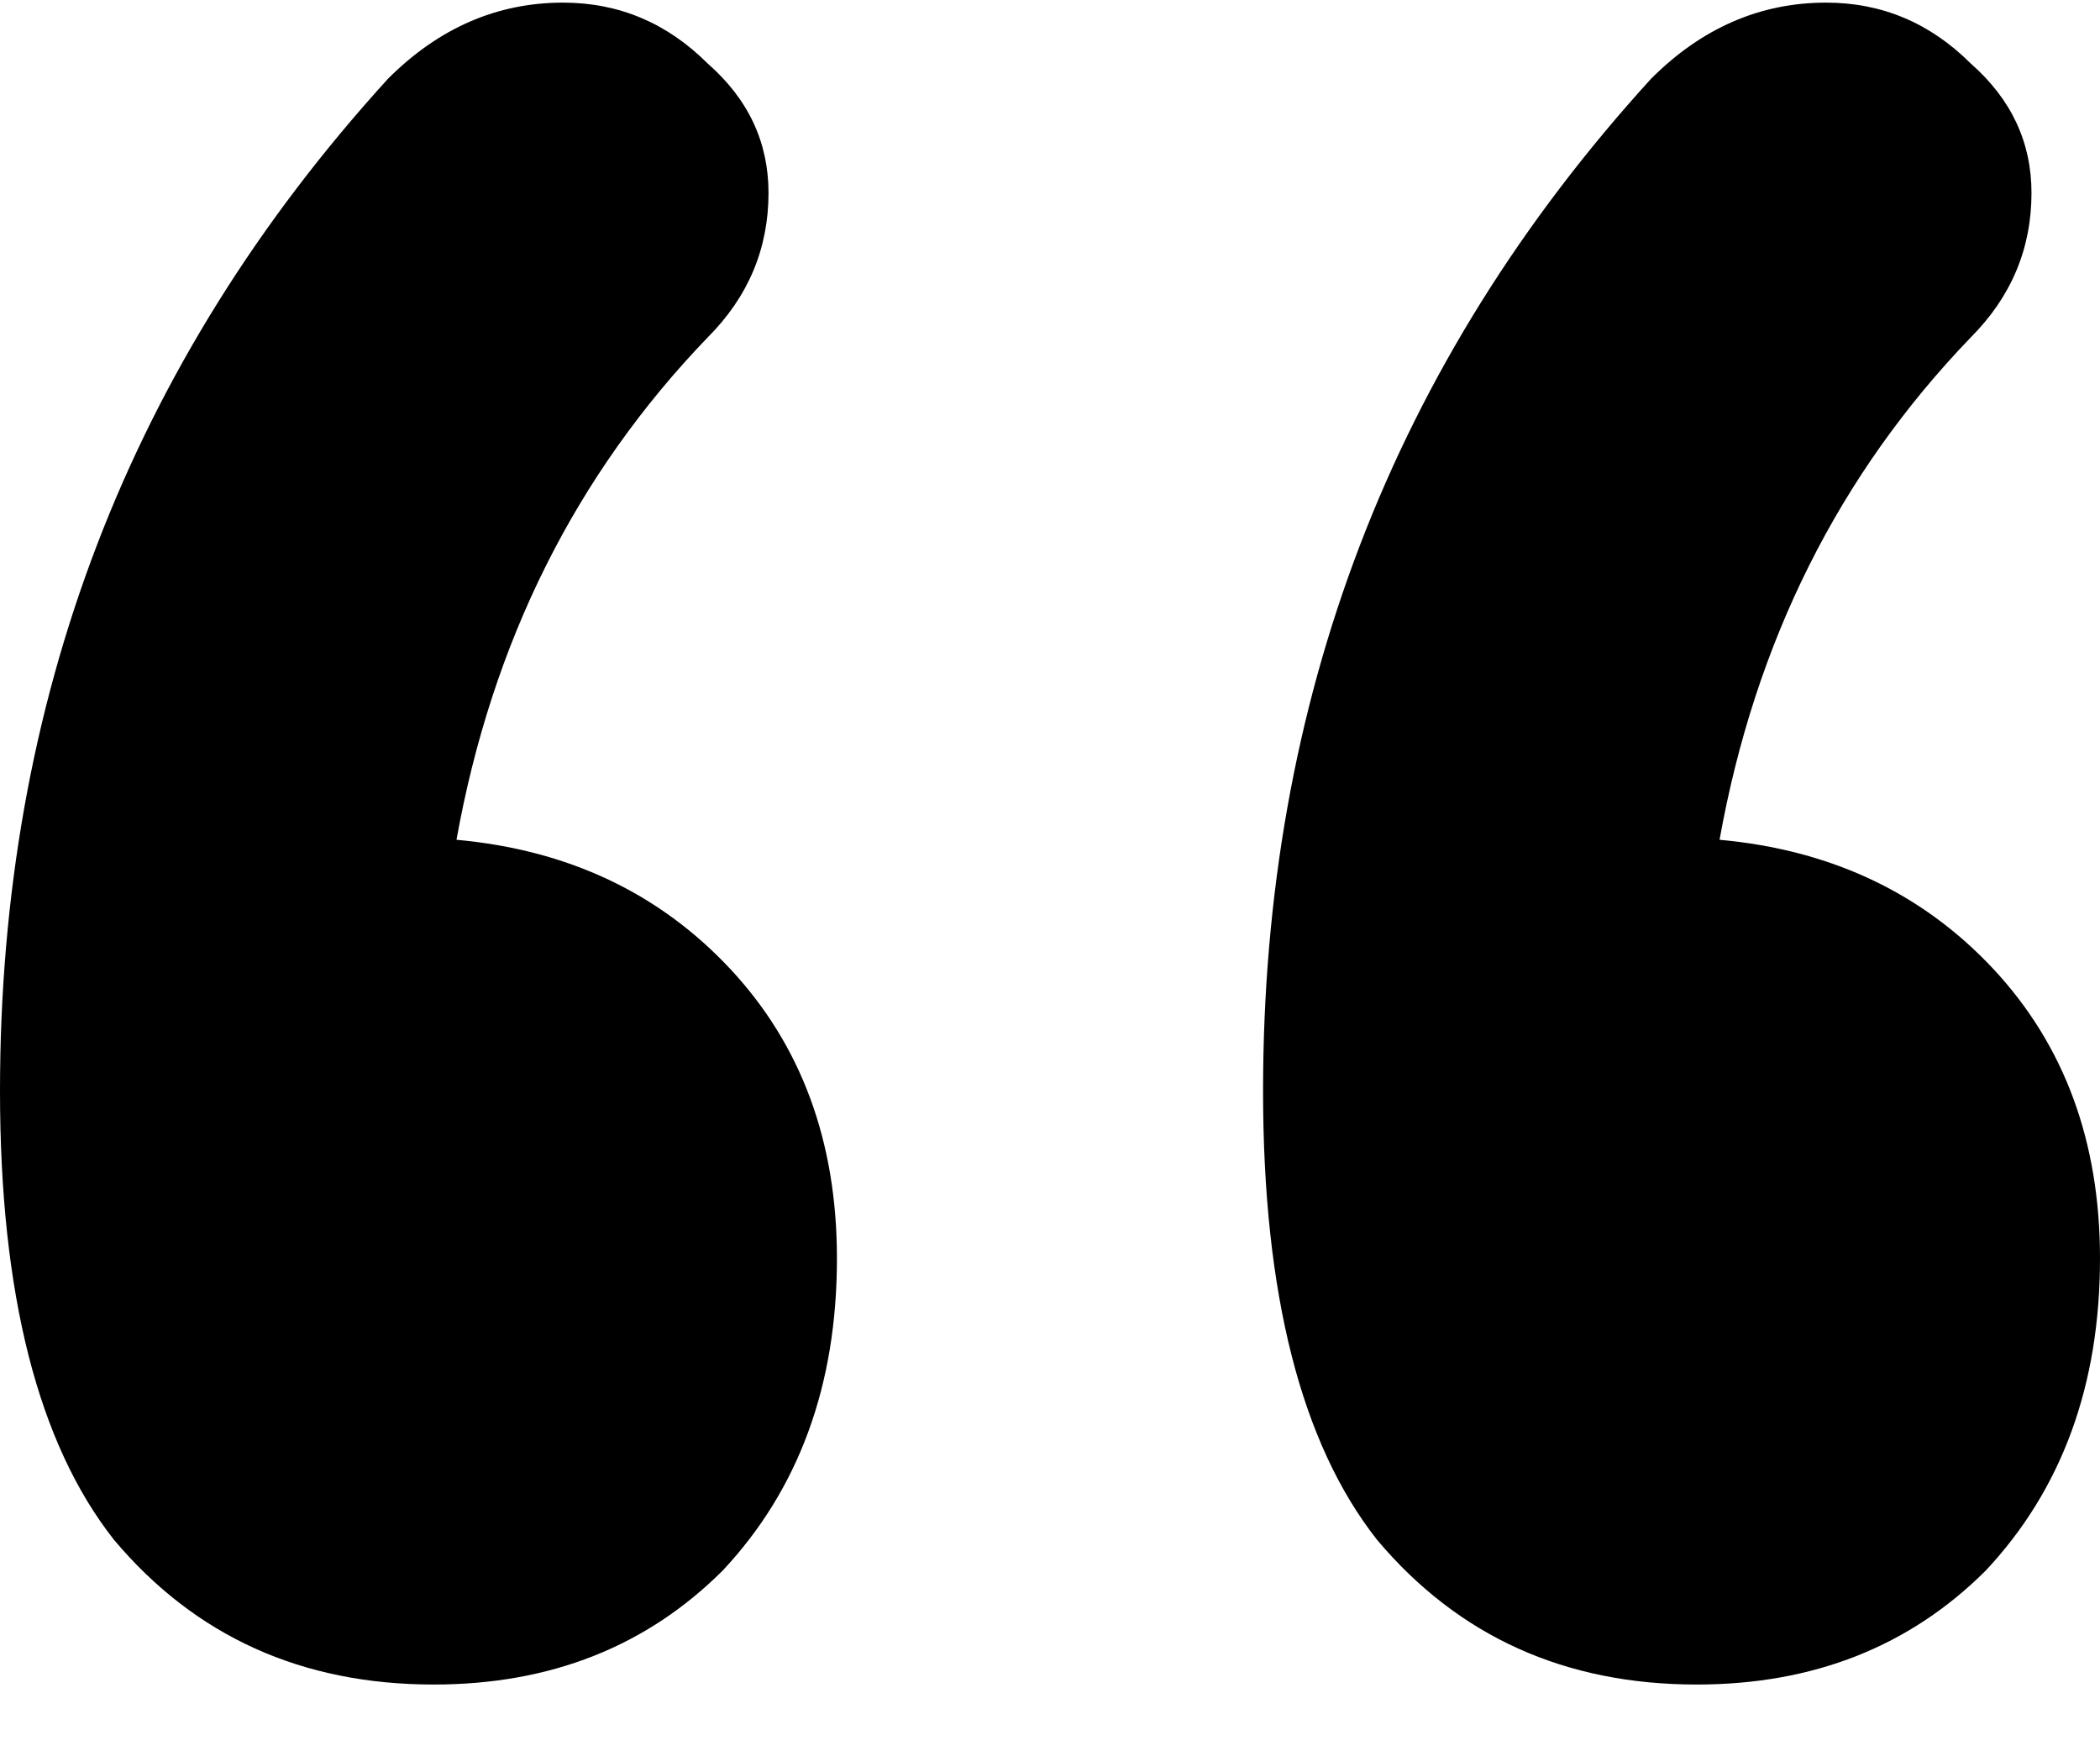
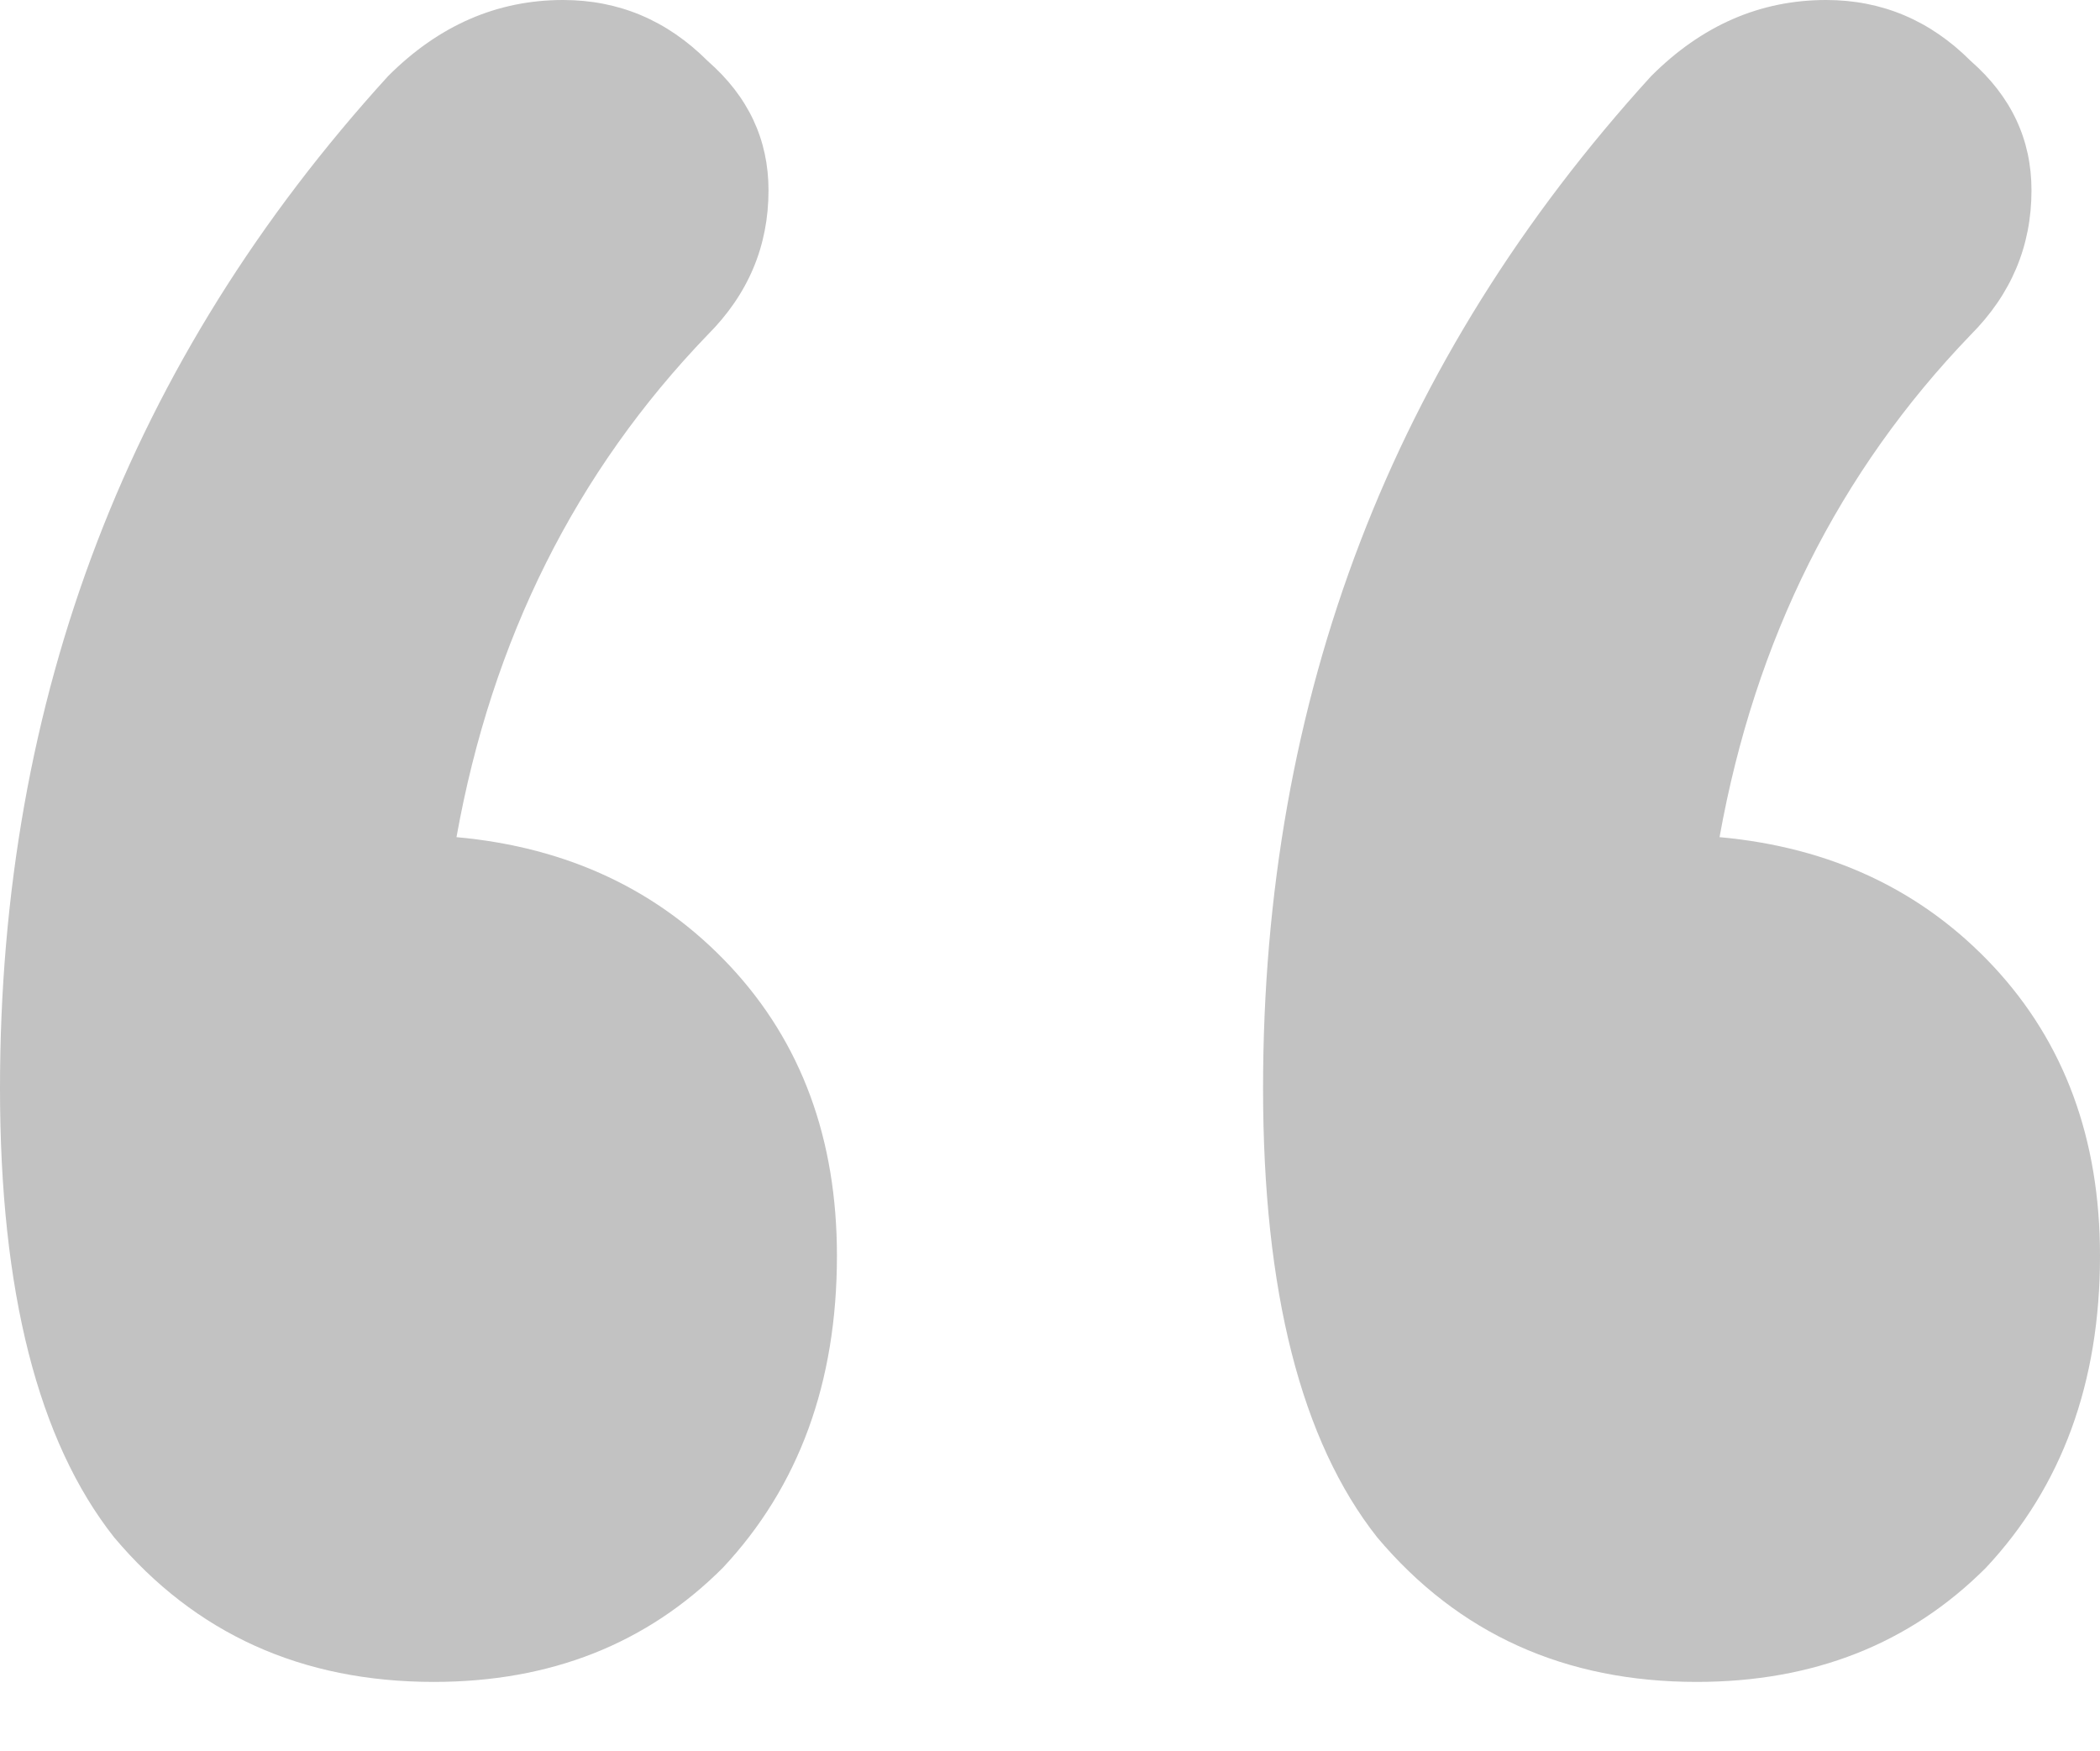
<svg xmlns="http://www.w3.org/2000/svg" width="24" height="20" viewBox="0 0 24 20" fill="none">
-   <path d="M5.217 9.595C6.493 9.711 7.536 10.204 8.348 11.073C9.159 11.943 9.565 13.044 9.565 14.378C9.565 15.827 9.13 17.015 8.261 17.943C7.391 18.812 6.29 19.247 4.957 19.247C3.449 19.247 2.232 18.697 1.304 17.595C0.435 16.494 0 14.783 0 12.465C0 8.001 1.478 4.146 4.435 0.899C5.014 0.32 5.681 0.03 6.435 0.03C7.072 0.03 7.623 0.262 8.087 0.725C8.551 1.131 8.783 1.624 8.783 2.204C8.783 2.841 8.551 3.392 8.087 3.856C6.58 5.421 5.623 7.334 5.217 9.595ZM19.652 9.595C20.927 9.711 21.971 10.204 22.783 11.073C23.594 11.943 24 13.044 24 14.378C24 15.827 23.565 17.015 22.696 17.943C21.826 18.812 20.725 19.247 19.391 19.247C17.884 19.247 16.667 18.697 15.739 17.595C14.87 16.494 14.435 14.783 14.435 12.465C14.435 8.001 15.913 4.146 18.87 0.899C19.449 0.32 20.116 0.03 20.87 0.03C21.507 0.03 22.058 0.262 22.522 0.725C22.985 1.131 23.217 1.624 23.217 2.204C23.217 2.841 22.985 3.392 22.522 3.856C21.015 5.421 20.058 7.334 19.652 9.595Z" fill="black" />
+   <path d="M5.217 9.565C6.493 9.681 7.536 10.174 8.348 11.043C9.159 11.913 9.565 13.014 9.565 14.348C9.565 15.797 9.13 16.985 8.261 17.913C7.391 18.783 6.29 19.217 4.957 19.217C3.449 19.217 2.232 18.667 1.304 17.565C0.435 16.464 0 14.754 0 12.435C0 7.971 1.478 4.116 4.435 0.87C5.014 0.29 5.681 0 6.435 0C7.072 0 7.623 0.232 8.087 0.696C8.551 1.101 8.783 1.594 8.783 2.174C8.783 2.812 8.551 3.362 8.087 3.826C6.58 5.391 5.623 7.304 5.217 9.565ZM19.652 9.565C20.927 9.681 21.971 10.174 22.783 11.043C23.594 11.913 24 13.014 24 14.348C24 15.797 23.565 16.985 22.696 17.913C21.826 18.783 20.725 19.217 19.391 19.217C17.884 19.217 16.667 18.667 15.739 17.565C14.87 16.464 14.435 14.754 14.435 12.435C14.435 7.971 15.913 4.116 18.87 0.87C19.449 0.29 20.116 0 20.87 0C21.507 0 22.058 0.232 22.522 0.696C22.985 1.101 23.217 1.594 23.217 2.174C23.217 2.812 22.985 3.362 22.522 3.826C21.015 5.391 20.058 7.304 19.652 9.565Z" fill="#C2C2C2" />
</svg>
